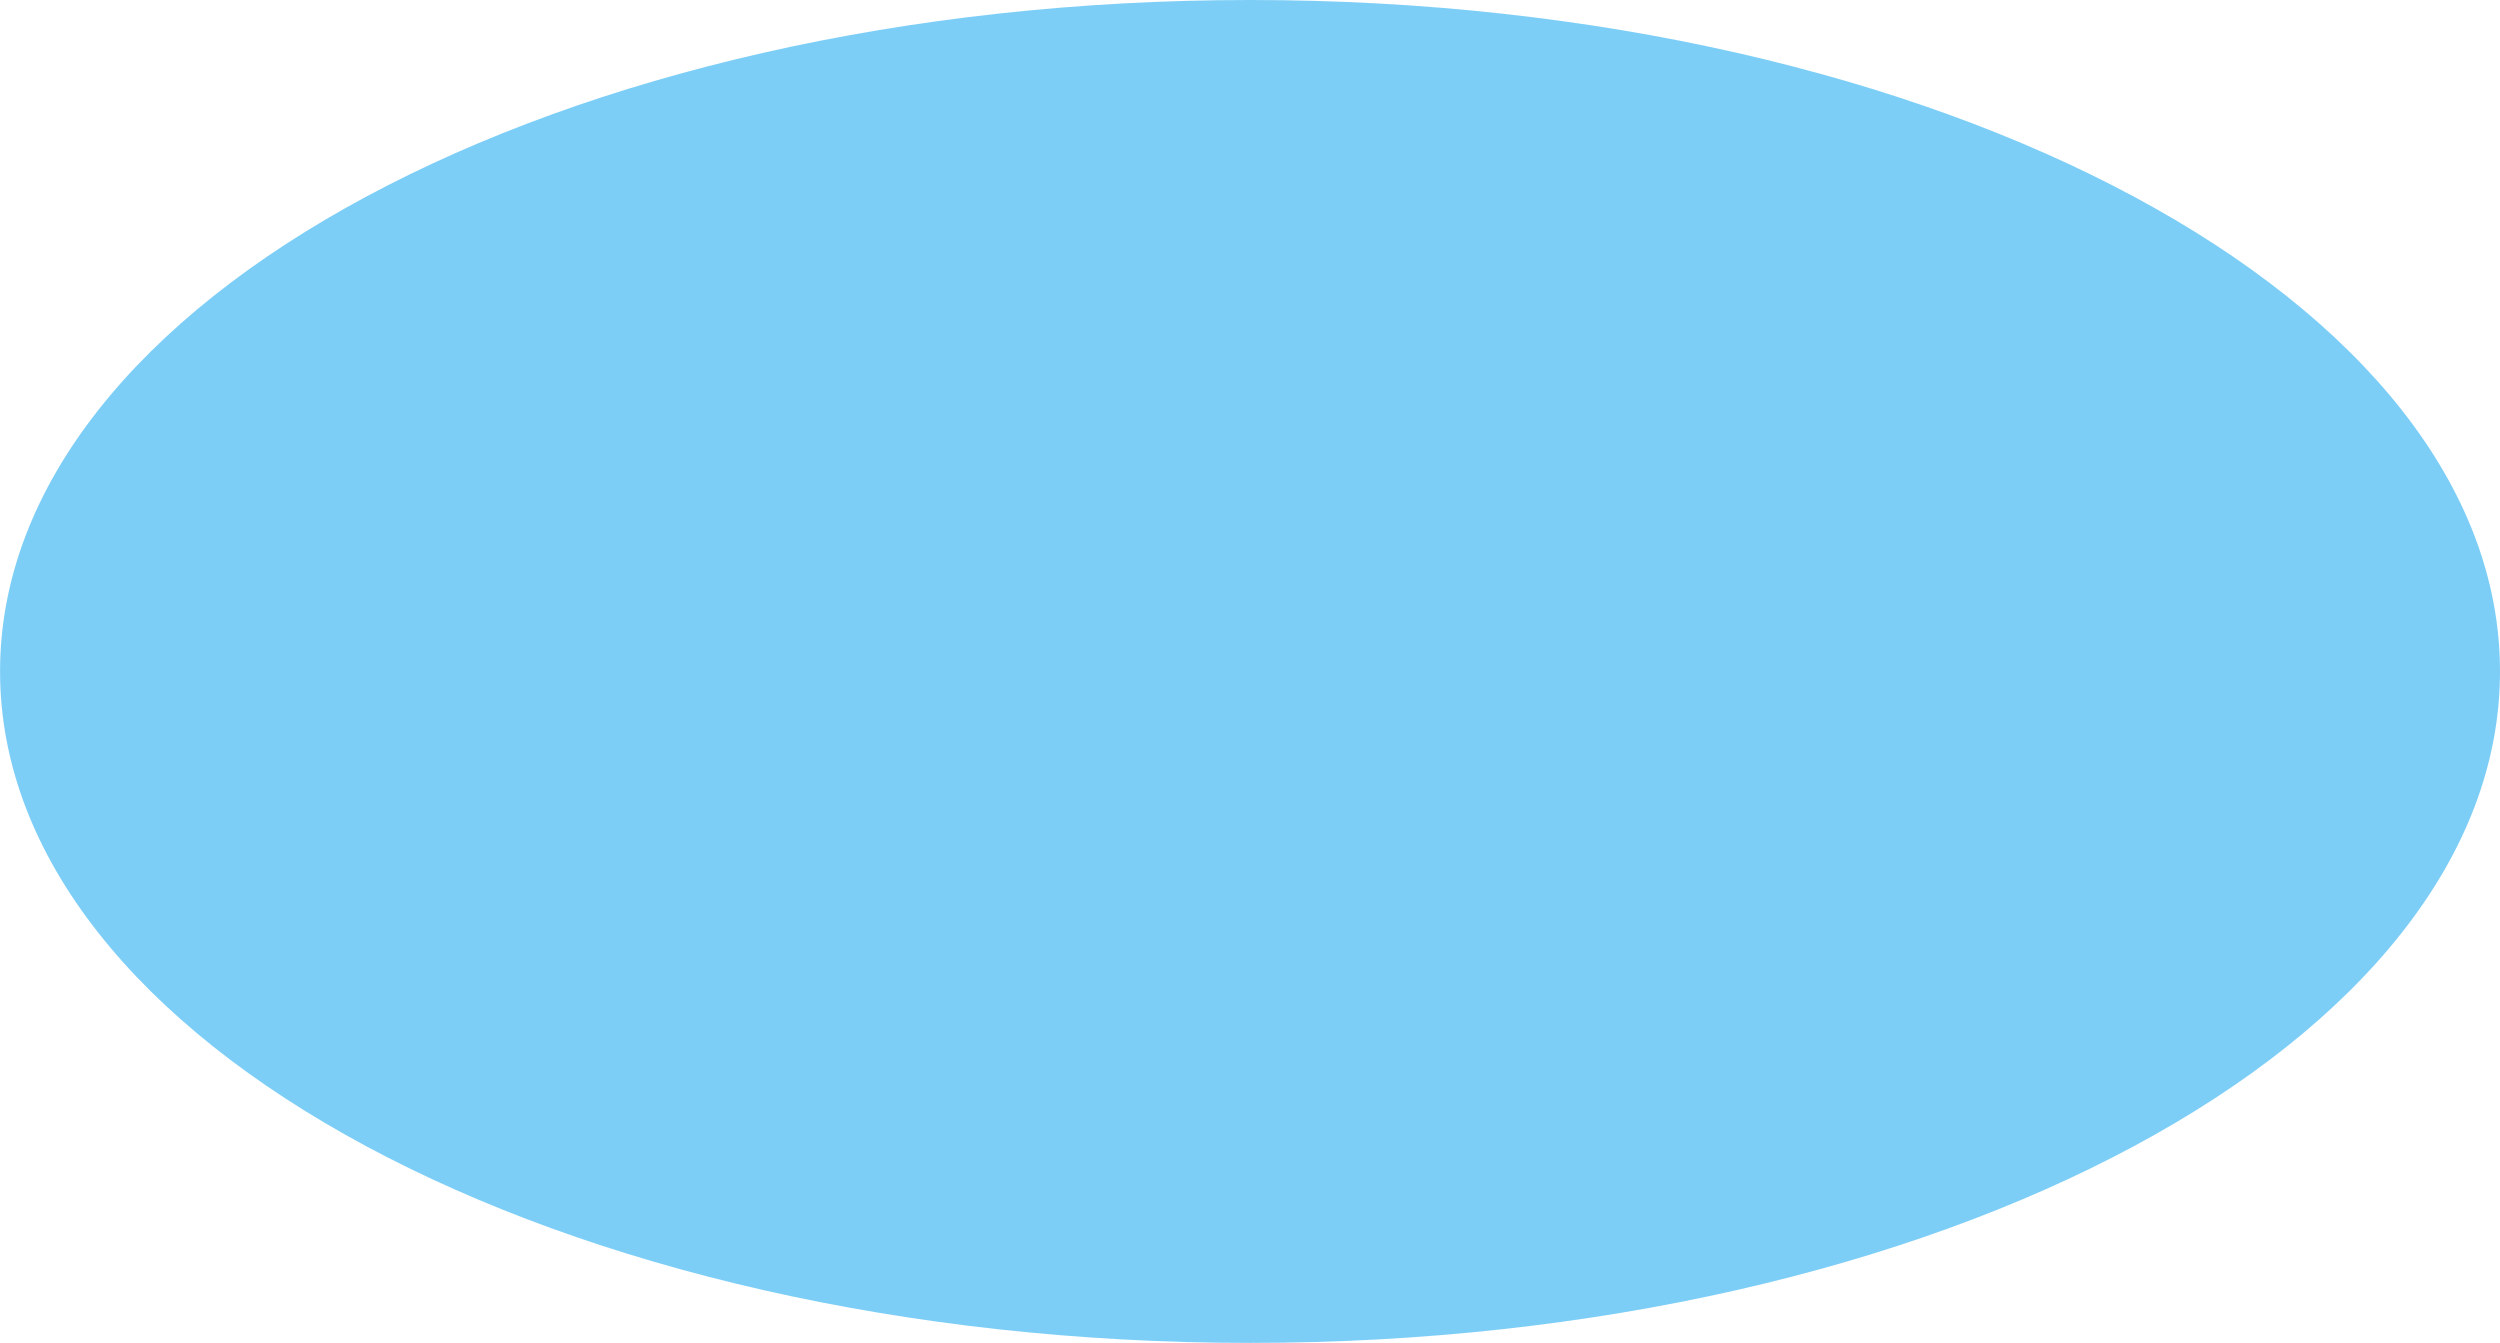
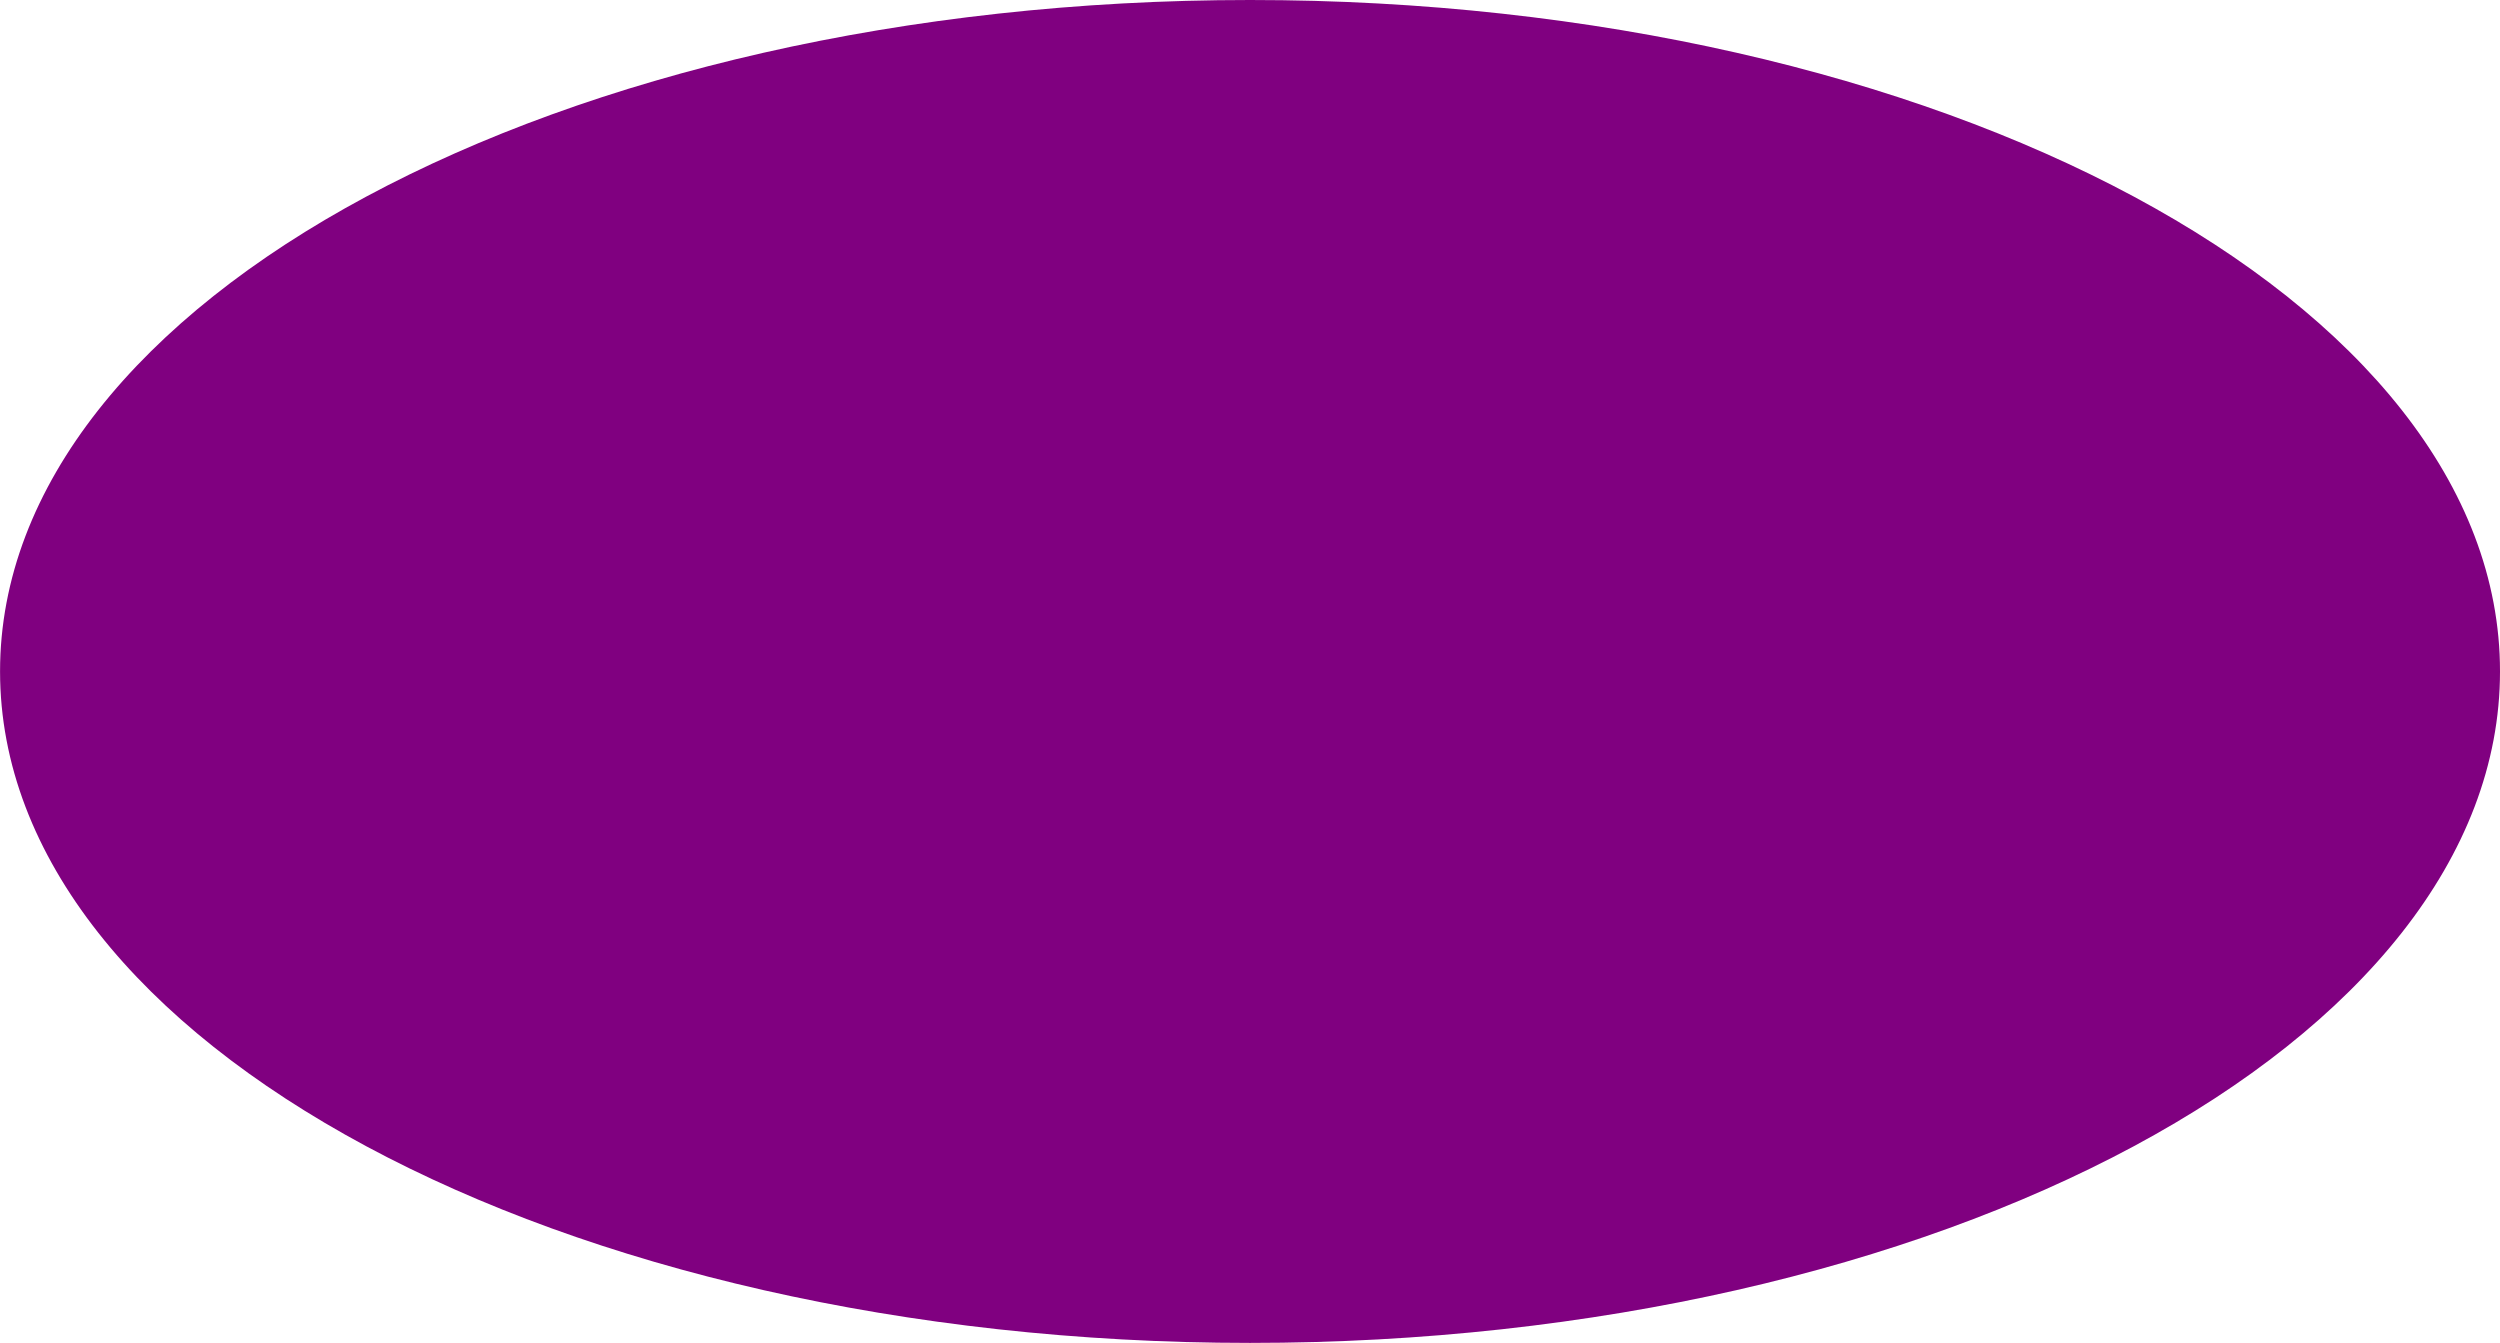
<svg xmlns="http://www.w3.org/2000/svg" width="178.164" height="95.702" viewBox="0 0 178.164 95.702">
-   <path id="Path_3294" data-name="Path 3294" d="M111.46,444.833c0,26.425-39.883,47.855-89.08,47.855S-66.7,471.258-66.7,444.833s39.883-47.848,89.084-47.848S111.46,418.407,111.46,444.833Z" transform="translate(66.704 -396.985)" fill="#7dcef7" />
+   <path id="Path_3294" data-name="Path 3294" d="M111.46,444.833c0,26.425-39.883,47.855-89.08,47.855S-66.7,471.258-66.7,444.833s39.883-47.848,89.084-47.848S111.46,418.407,111.46,444.833Z" transform="translate(66.704 -396.985)" fill="purple" />
</svg>
